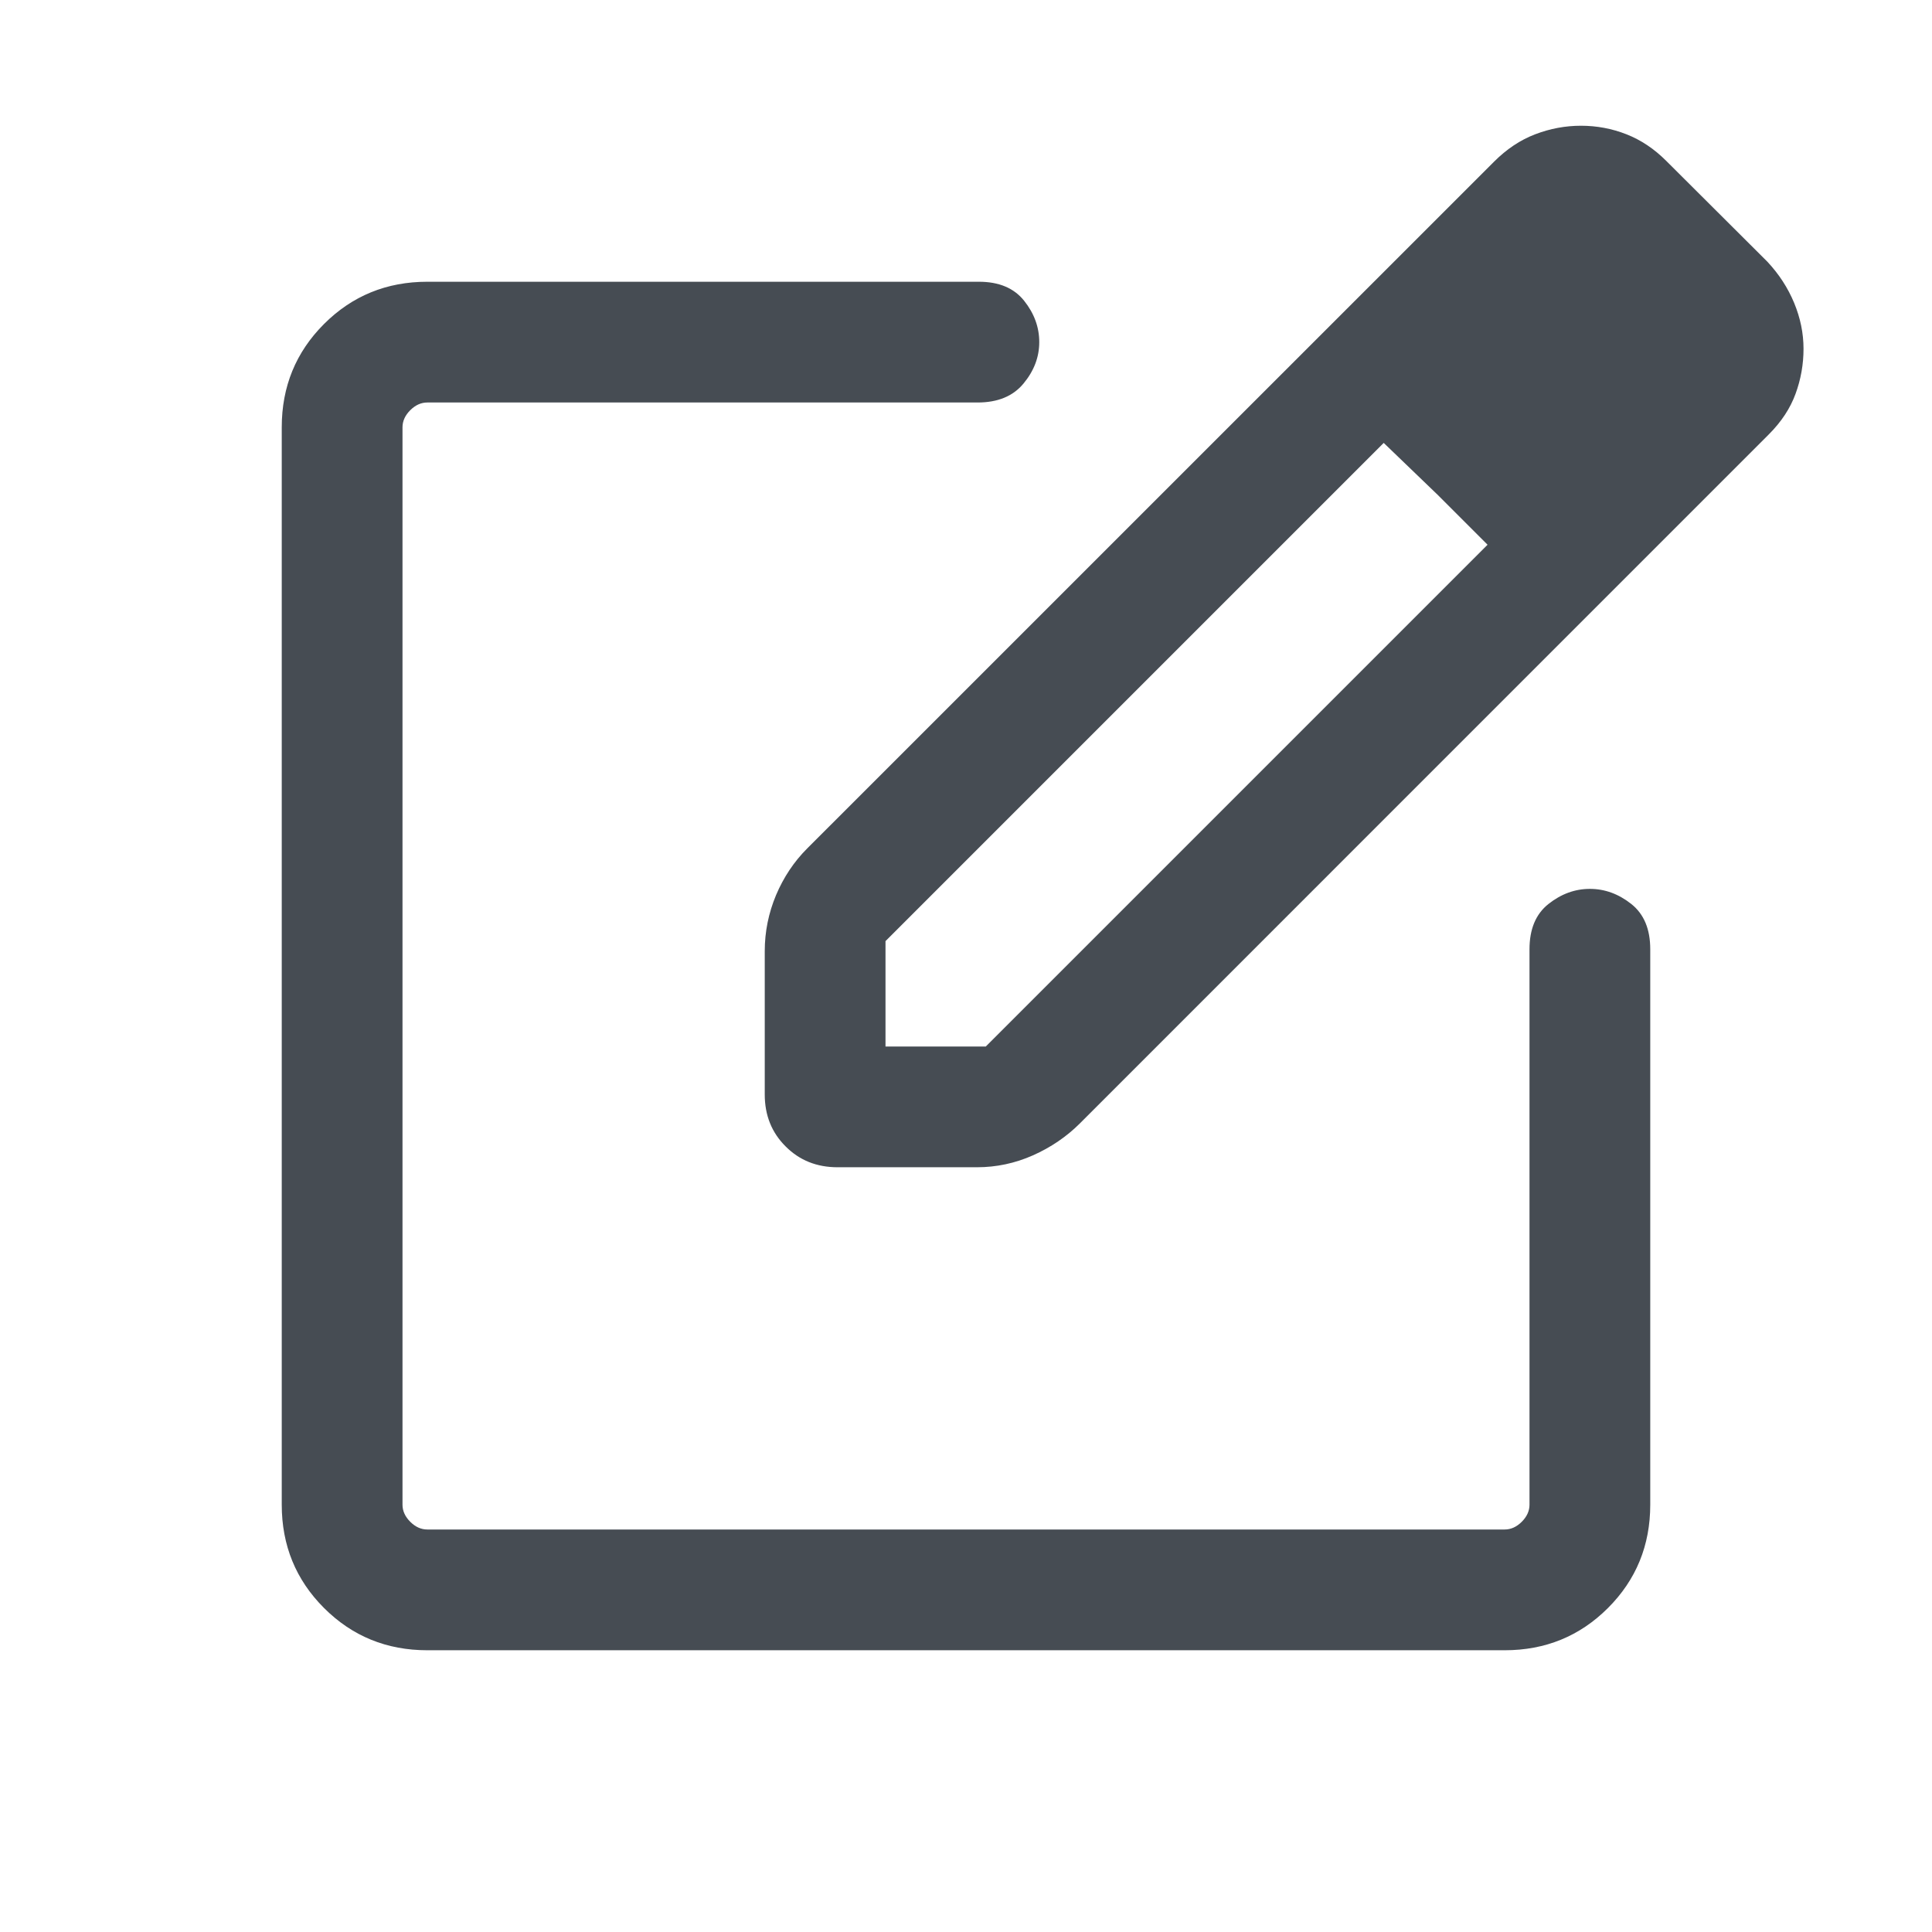
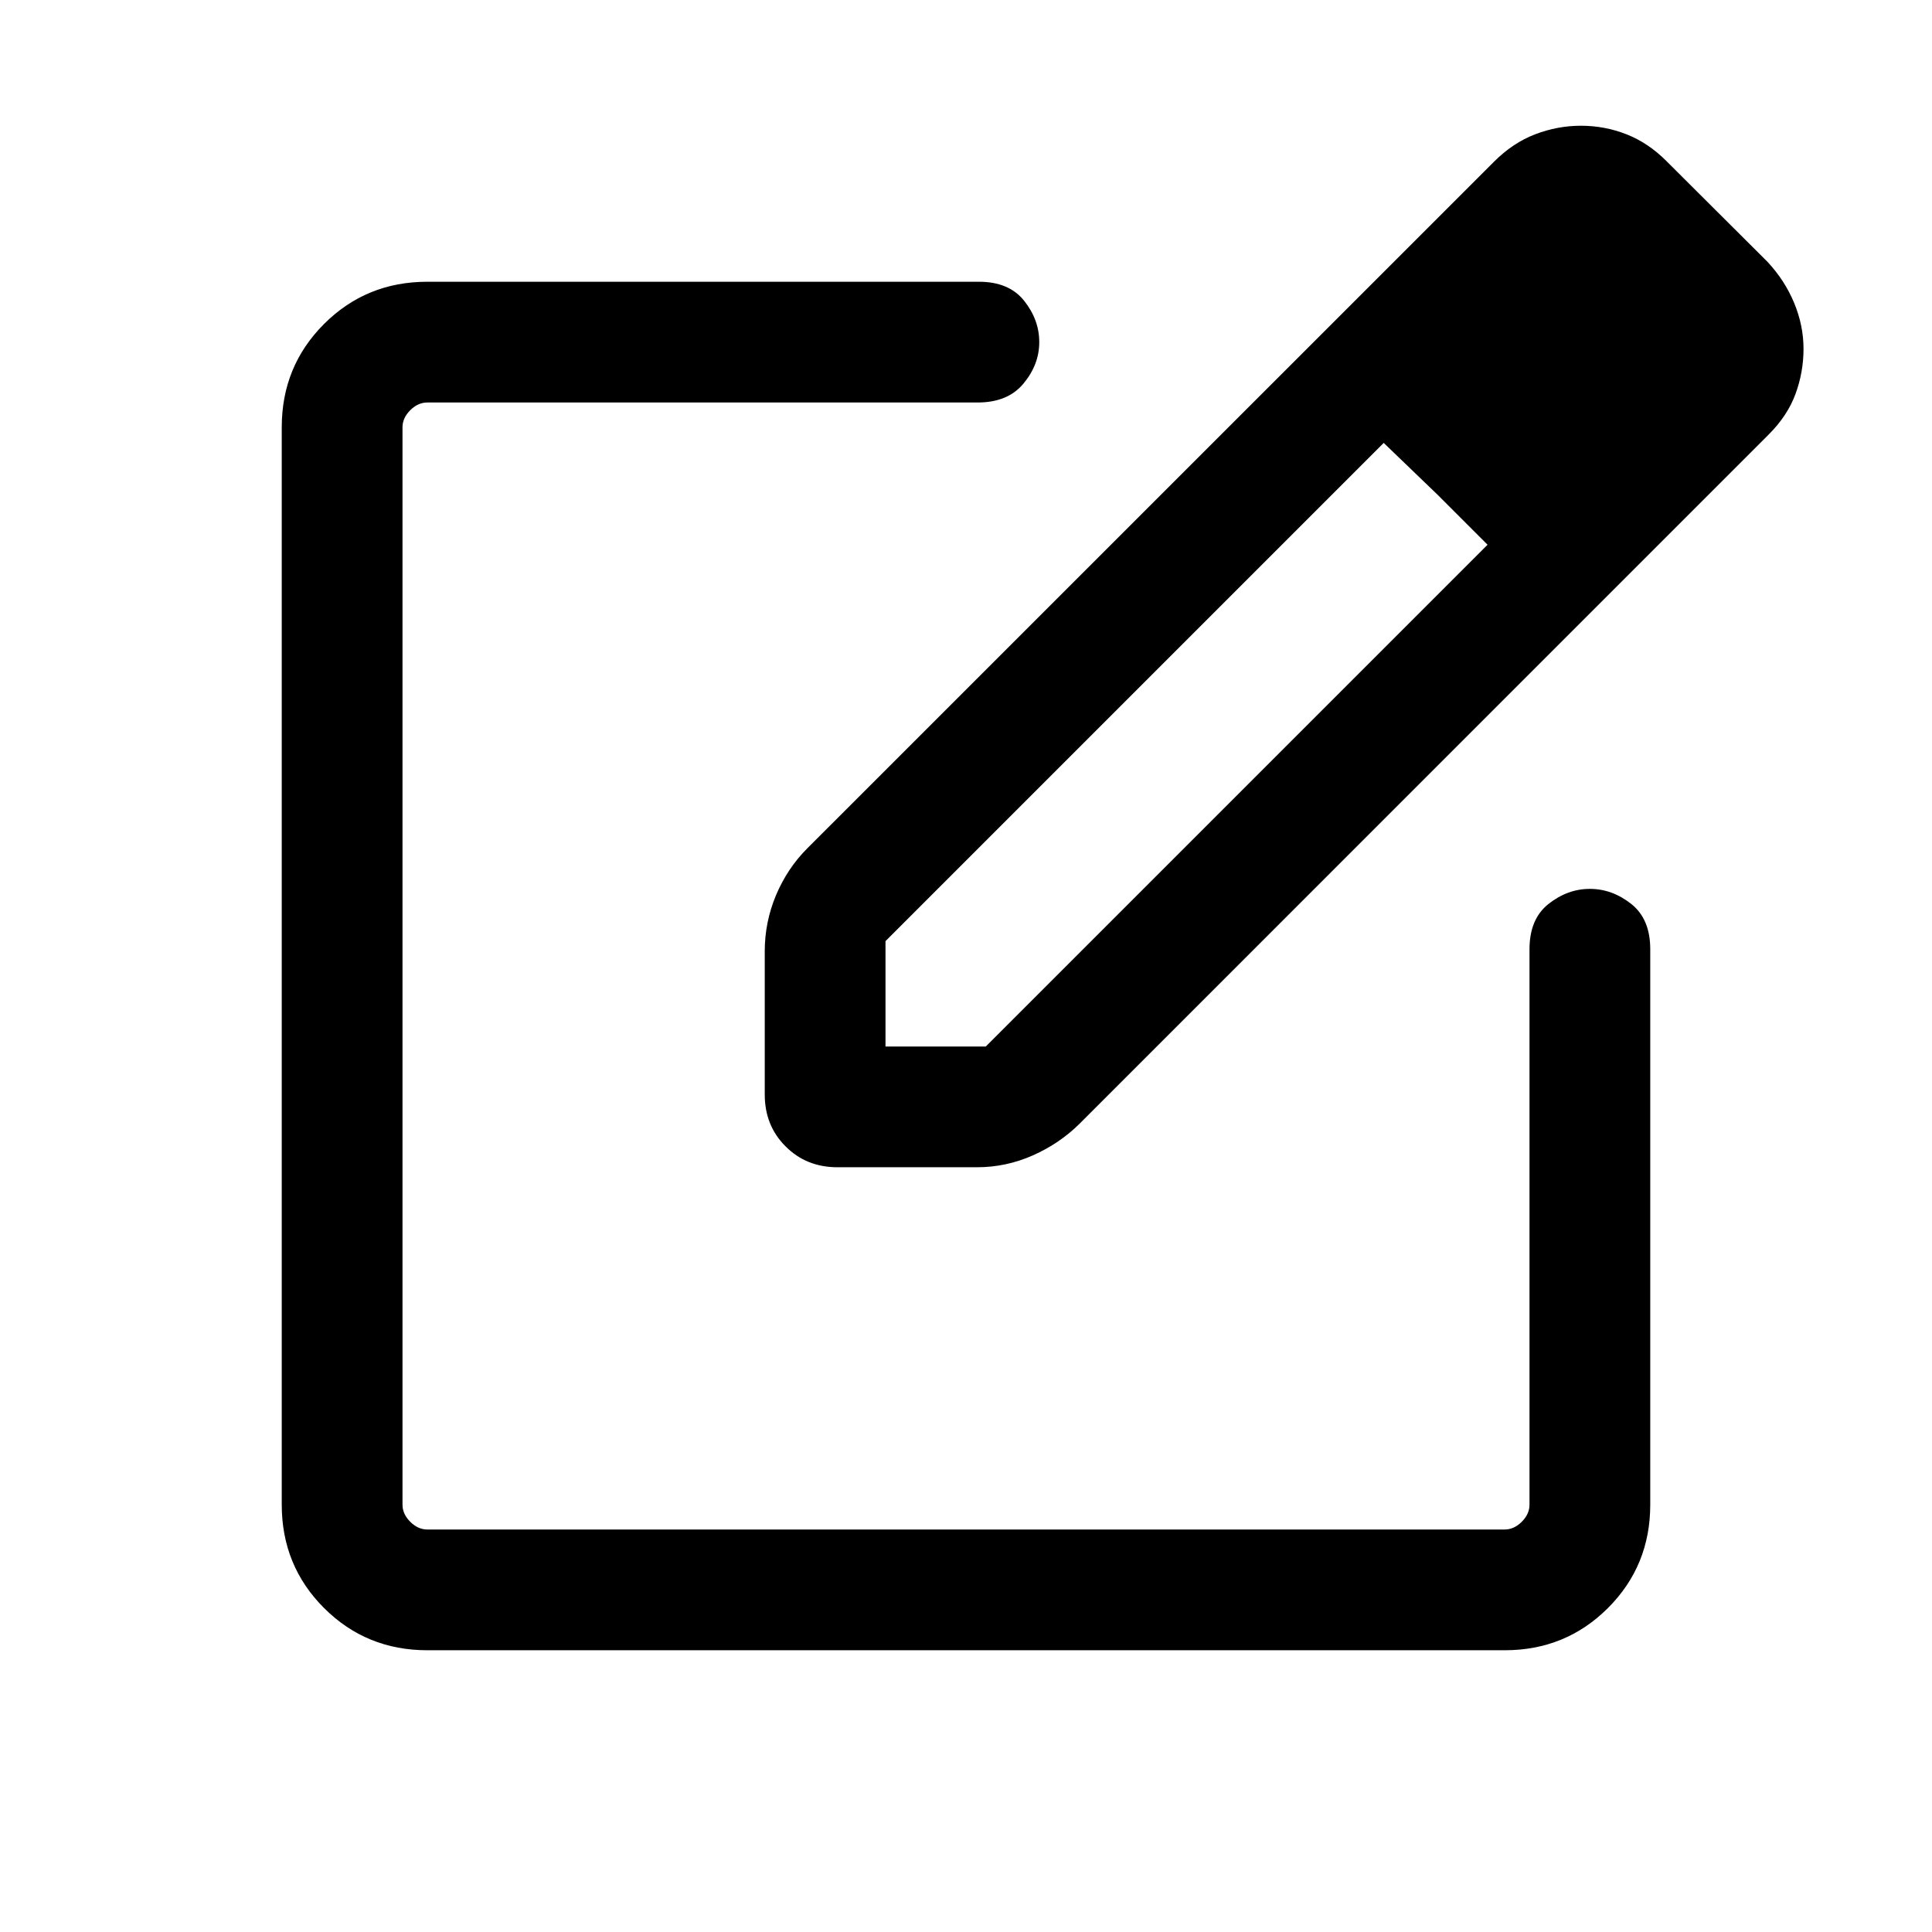
- <svg xmlns="http://www.w3.org/2000/svg" width="24" height="24" viewBox="0 0 24 24" fill="none">
+ <svg xmlns="http://www.w3.org/2000/svg" viewBox="0 0 24 24" fill="none">
  <mask id="mask0_389_1863" style="mask-type:alpha" maskUnits="userSpaceOnUse" x="0" y="0" width="24" height="24">
    <rect width="24" height="24" fill="#D9D9D9" />
  </mask>
  <g mask="url(#mask0_389_1863)">
-     <path d="M5.308 20.5C4.803 20.5 4.375 20.325 4.025 19.975C3.675 19.625 3.5 19.197 3.5 18.692V5.308C3.5 4.803 3.675 4.375 4.025 4.025C4.375 3.675 4.803 3.5 5.308 3.5H12.16C12.41 3.5 12.597 3.579 12.722 3.736C12.847 3.893 12.91 4.064 12.91 4.25C12.91 4.436 12.845 4.607 12.714 4.765C12.584 4.922 12.394 5 12.144 5H5.308C5.231 5 5.16 5.032 5.096 5.096C5.032 5.16 5 5.231 5 5.308V18.692C5 18.769 5.032 18.84 5.096 18.904C5.16 18.968 5.231 19 5.308 19H18.692C18.769 19 18.84 18.968 18.904 18.904C18.968 18.84 19 18.769 19 18.692V11.792C19 11.542 19.078 11.355 19.235 11.23C19.393 11.105 19.564 11.042 19.75 11.042C19.936 11.042 20.107 11.105 20.265 11.23C20.422 11.355 20.5 11.542 20.5 11.792V18.692C20.5 19.197 20.325 19.625 19.975 19.975C19.625 20.325 19.197 20.5 18.692 20.5H5.308ZM9.5 13.596V11.816C9.5 11.574 9.547 11.343 9.64 11.12C9.734 10.898 9.863 10.704 10.027 10.54L18.56 2.008C18.715 1.853 18.885 1.739 19.071 1.668C19.257 1.597 19.446 1.562 19.639 1.562C19.835 1.562 20.023 1.597 20.204 1.668C20.385 1.739 20.549 1.849 20.698 1.998L21.954 3.25C22.099 3.405 22.21 3.576 22.288 3.764C22.365 3.951 22.404 4.14 22.404 4.333C22.404 4.525 22.371 4.712 22.305 4.892C22.239 5.073 22.128 5.241 21.973 5.396L13.412 13.958C13.247 14.122 13.054 14.253 12.832 14.352C12.609 14.451 12.377 14.5 12.136 14.5H10.404C10.146 14.5 9.931 14.414 9.759 14.241C9.586 14.069 9.5 13.854 9.5 13.596ZM11 13H12.246L18.479 6.767L17.856 6.144L17.189 5.502L11 11.691V13Z" fill="#464C53" />
+     <path d="M5.308 20.5C4.803 20.5 4.375 20.325 4.025 19.975C3.675 19.625 3.5 19.197 3.5 18.692V5.308C3.5 4.803 3.675 4.375 4.025 4.025C4.375 3.675 4.803 3.5 5.308 3.5H12.16C12.41 3.5 12.597 3.579 12.722 3.736C12.847 3.893 12.91 4.064 12.91 4.25C12.91 4.436 12.845 4.607 12.714 4.765C12.584 4.922 12.394 5 12.144 5H5.308C5.231 5 5.16 5.032 5.096 5.096C5.032 5.16 5 5.231 5 5.308V18.692C5 18.769 5.032 18.84 5.096 18.904C5.16 18.968 5.231 19 5.308 19H18.692C18.769 19 18.84 18.968 18.904 18.904C18.968 18.84 19 18.769 19 18.692V11.792C19 11.542 19.078 11.355 19.235 11.23C19.393 11.105 19.564 11.042 19.75 11.042C19.936 11.042 20.107 11.105 20.265 11.23C20.422 11.355 20.5 11.542 20.5 11.792V18.692C20.5 19.197 20.325 19.625 19.975 19.975C19.625 20.325 19.197 20.5 18.692 20.5H5.308ZM9.5 13.596V11.816C9.5 11.574 9.547 11.343 9.64 11.12C9.734 10.898 9.863 10.704 10.027 10.54L18.56 2.008C18.715 1.853 18.885 1.739 19.071 1.668C19.257 1.597 19.446 1.562 19.639 1.562C19.835 1.562 20.023 1.597 20.204 1.668C20.385 1.739 20.549 1.849 20.698 1.998L21.954 3.25C22.099 3.405 22.21 3.576 22.288 3.764C22.365 3.951 22.404 4.14 22.404 4.333C22.404 4.525 22.371 4.712 22.305 4.892C22.239 5.073 22.128 5.241 21.973 5.396L13.412 13.958C13.247 14.122 13.054 14.253 12.832 14.352C12.609 14.451 12.377 14.5 12.136 14.5H10.404C10.146 14.5 9.931 14.414 9.759 14.241C9.586 14.069 9.5 13.854 9.5 13.596ZM11 13H12.246L18.479 6.767L17.856 6.144L17.189 5.502L11 11.691V13Z" fill="currentColor" />
  </g>
</svg>
